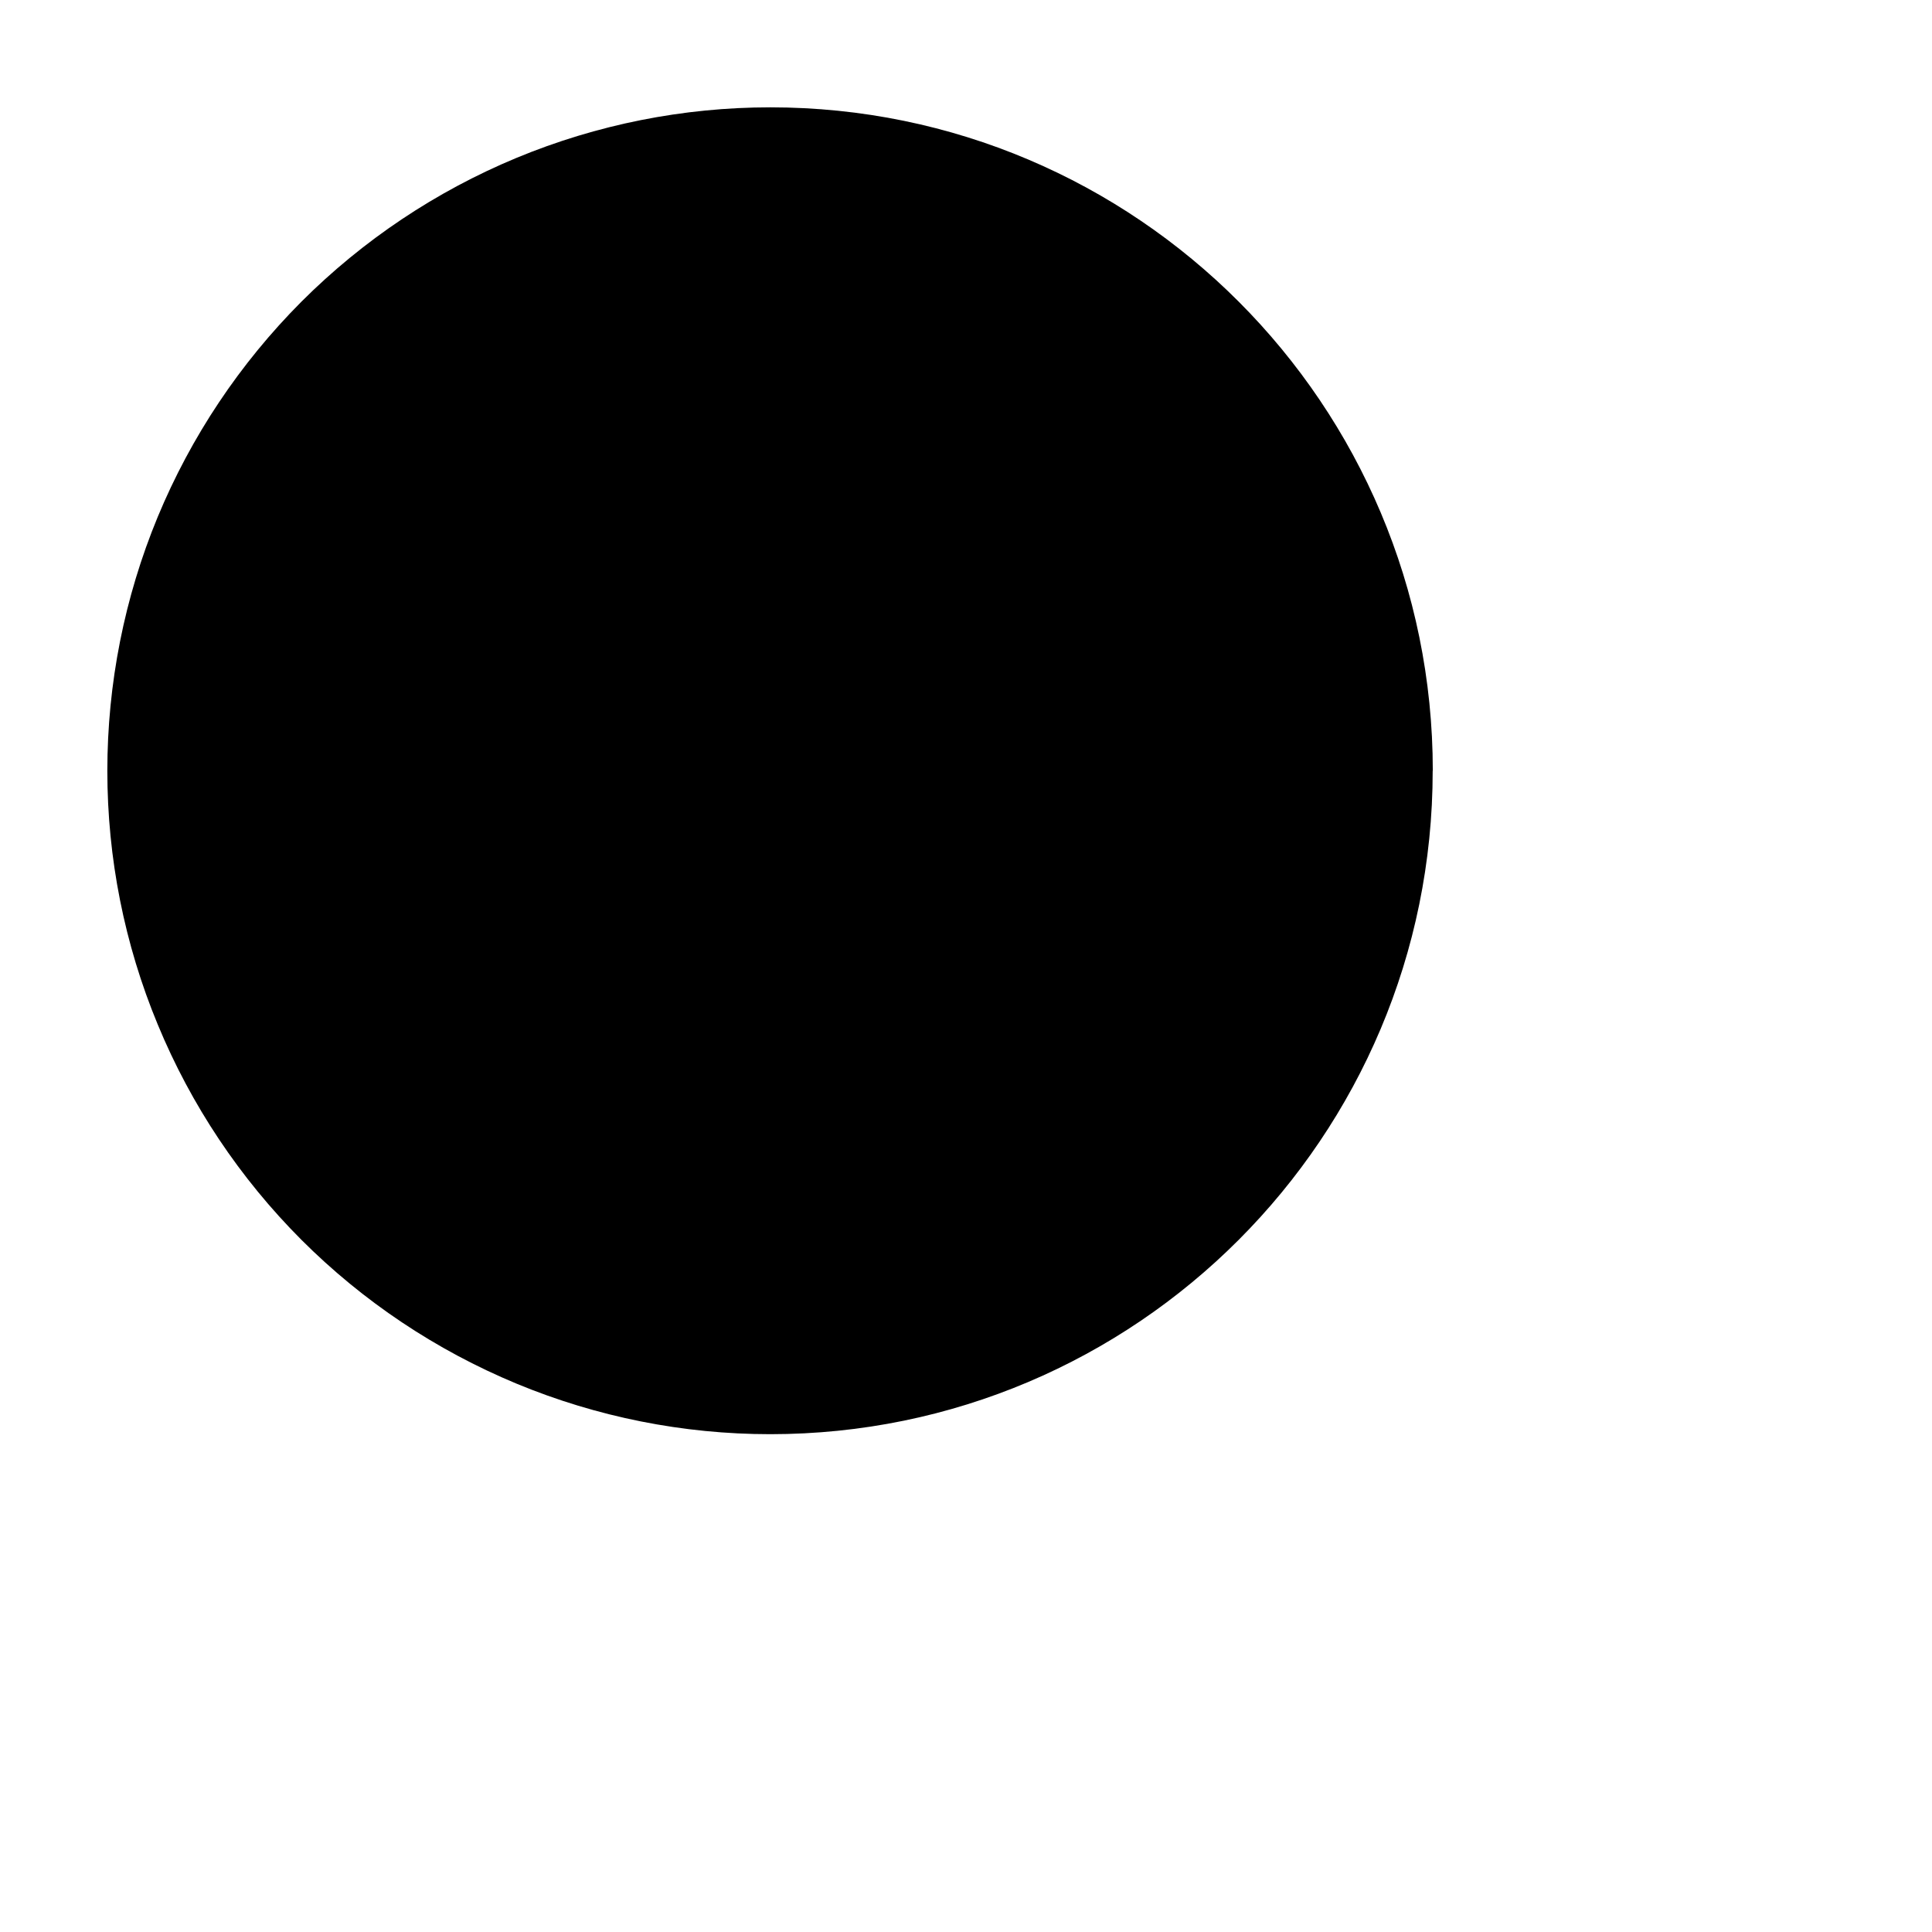
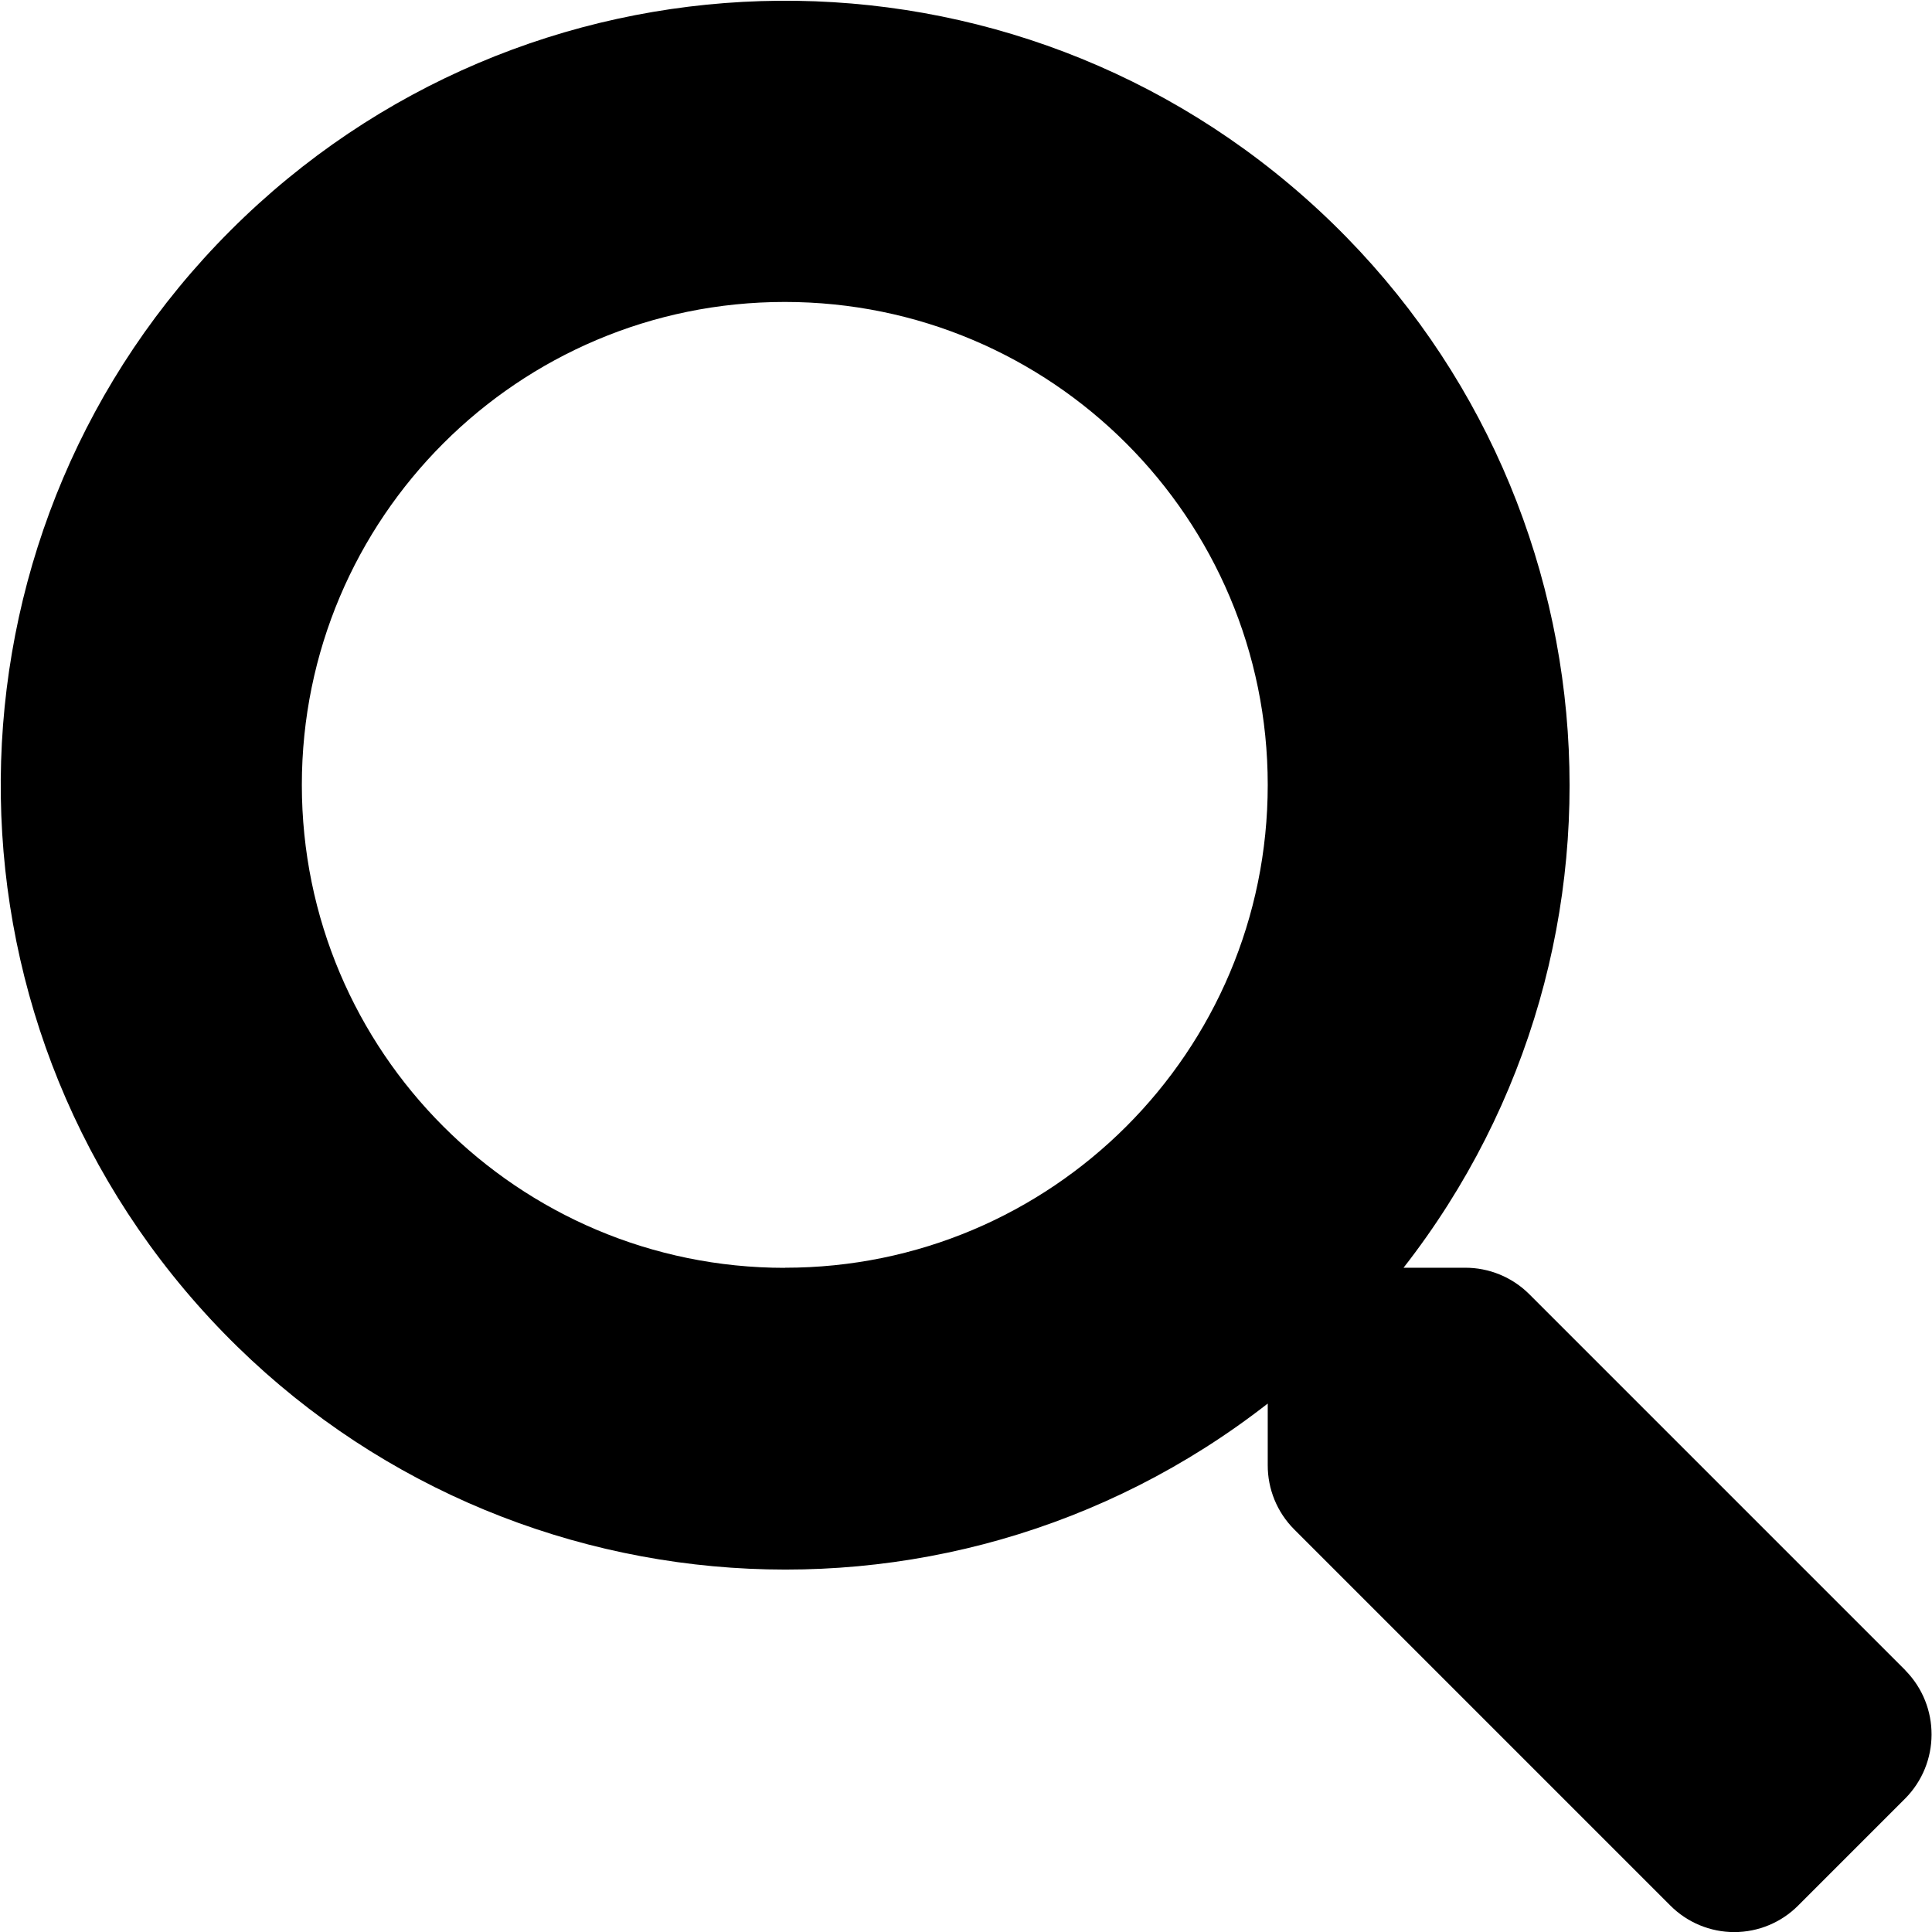
- <svg xmlns="http://www.w3.org/2000/svg" width="18" height="18" viewBox="0 0 18 18" id="searchIcon">
-   <path d="M11.524 11.429L17 17M13.348 7.181C13.348 10.594 10.586 13.362 7.176 13.362C6.365 13.362 5.562 13.202 4.812 12.891C4.063 12.58 3.382 12.125 2.808 11.551C2.235 10.977 1.78 10.296 1.47 9.546C1.159 8.797 1 7.993 1 7.182C1 6.37 1.159 5.567 1.469 4.817C1.78 4.067 2.235 3.386 2.808 2.811C3.382 2.237 4.063 1.782 4.812 1.471C5.562 1.16 6.366 1 7.177 1C10.587 1 13.349 3.77 13.349 7.181H13.348Z" />
+ <svg xmlns="http://www.w3.org/2000/svg" width="35.997" height="36.004" viewBox="0 0 35.997 36.004">
+   <path d="M35.508,31.127l-7.01-7.01a1.686,1.686,0,0,0-1.2-.492H26.156a14.618,14.618,0,1,0-2.531,2.531V27.3a1.686,1.686,0,0,0,.492,1.2l7.01,7.01a1.681,1.681,0,0,0,2.384,0l1.99-1.99a1.7,1.7,0,0,0,.007-2.391Zm-20.883-7.5a9,9,0,1,1,9-9A8.995,8.995,0,0,1,14.625,23.625Z" />
</svg>
